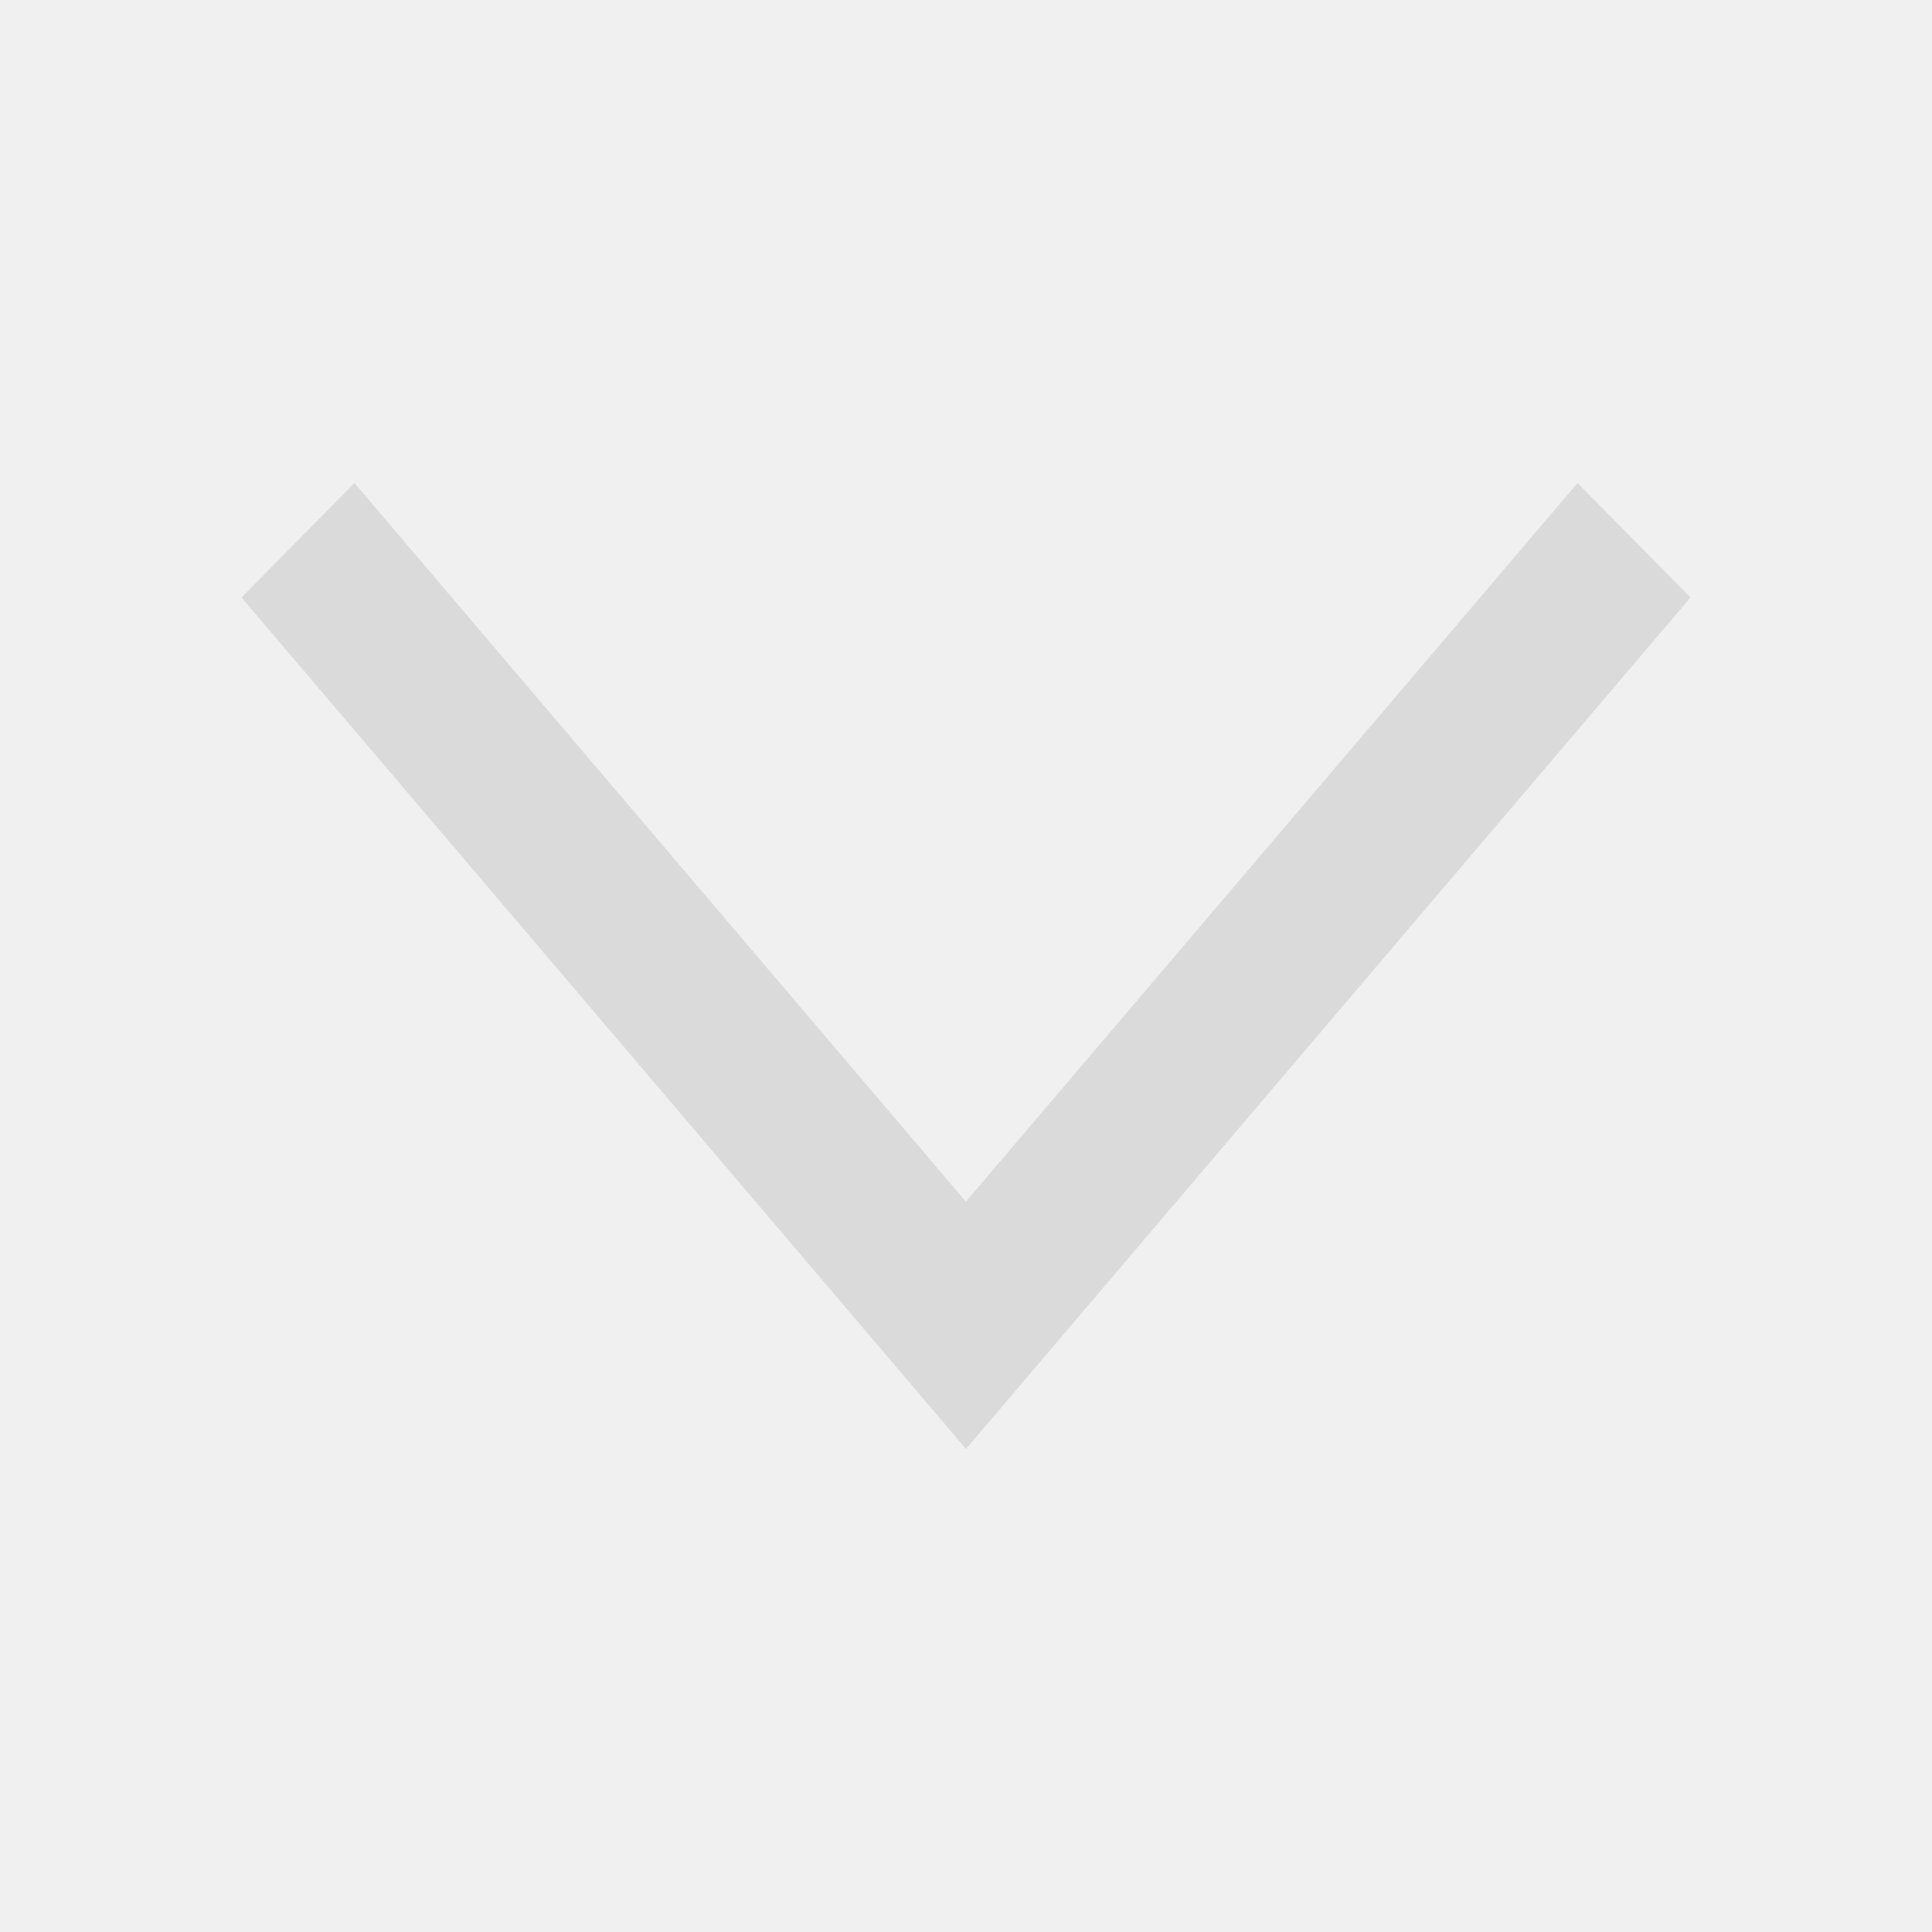
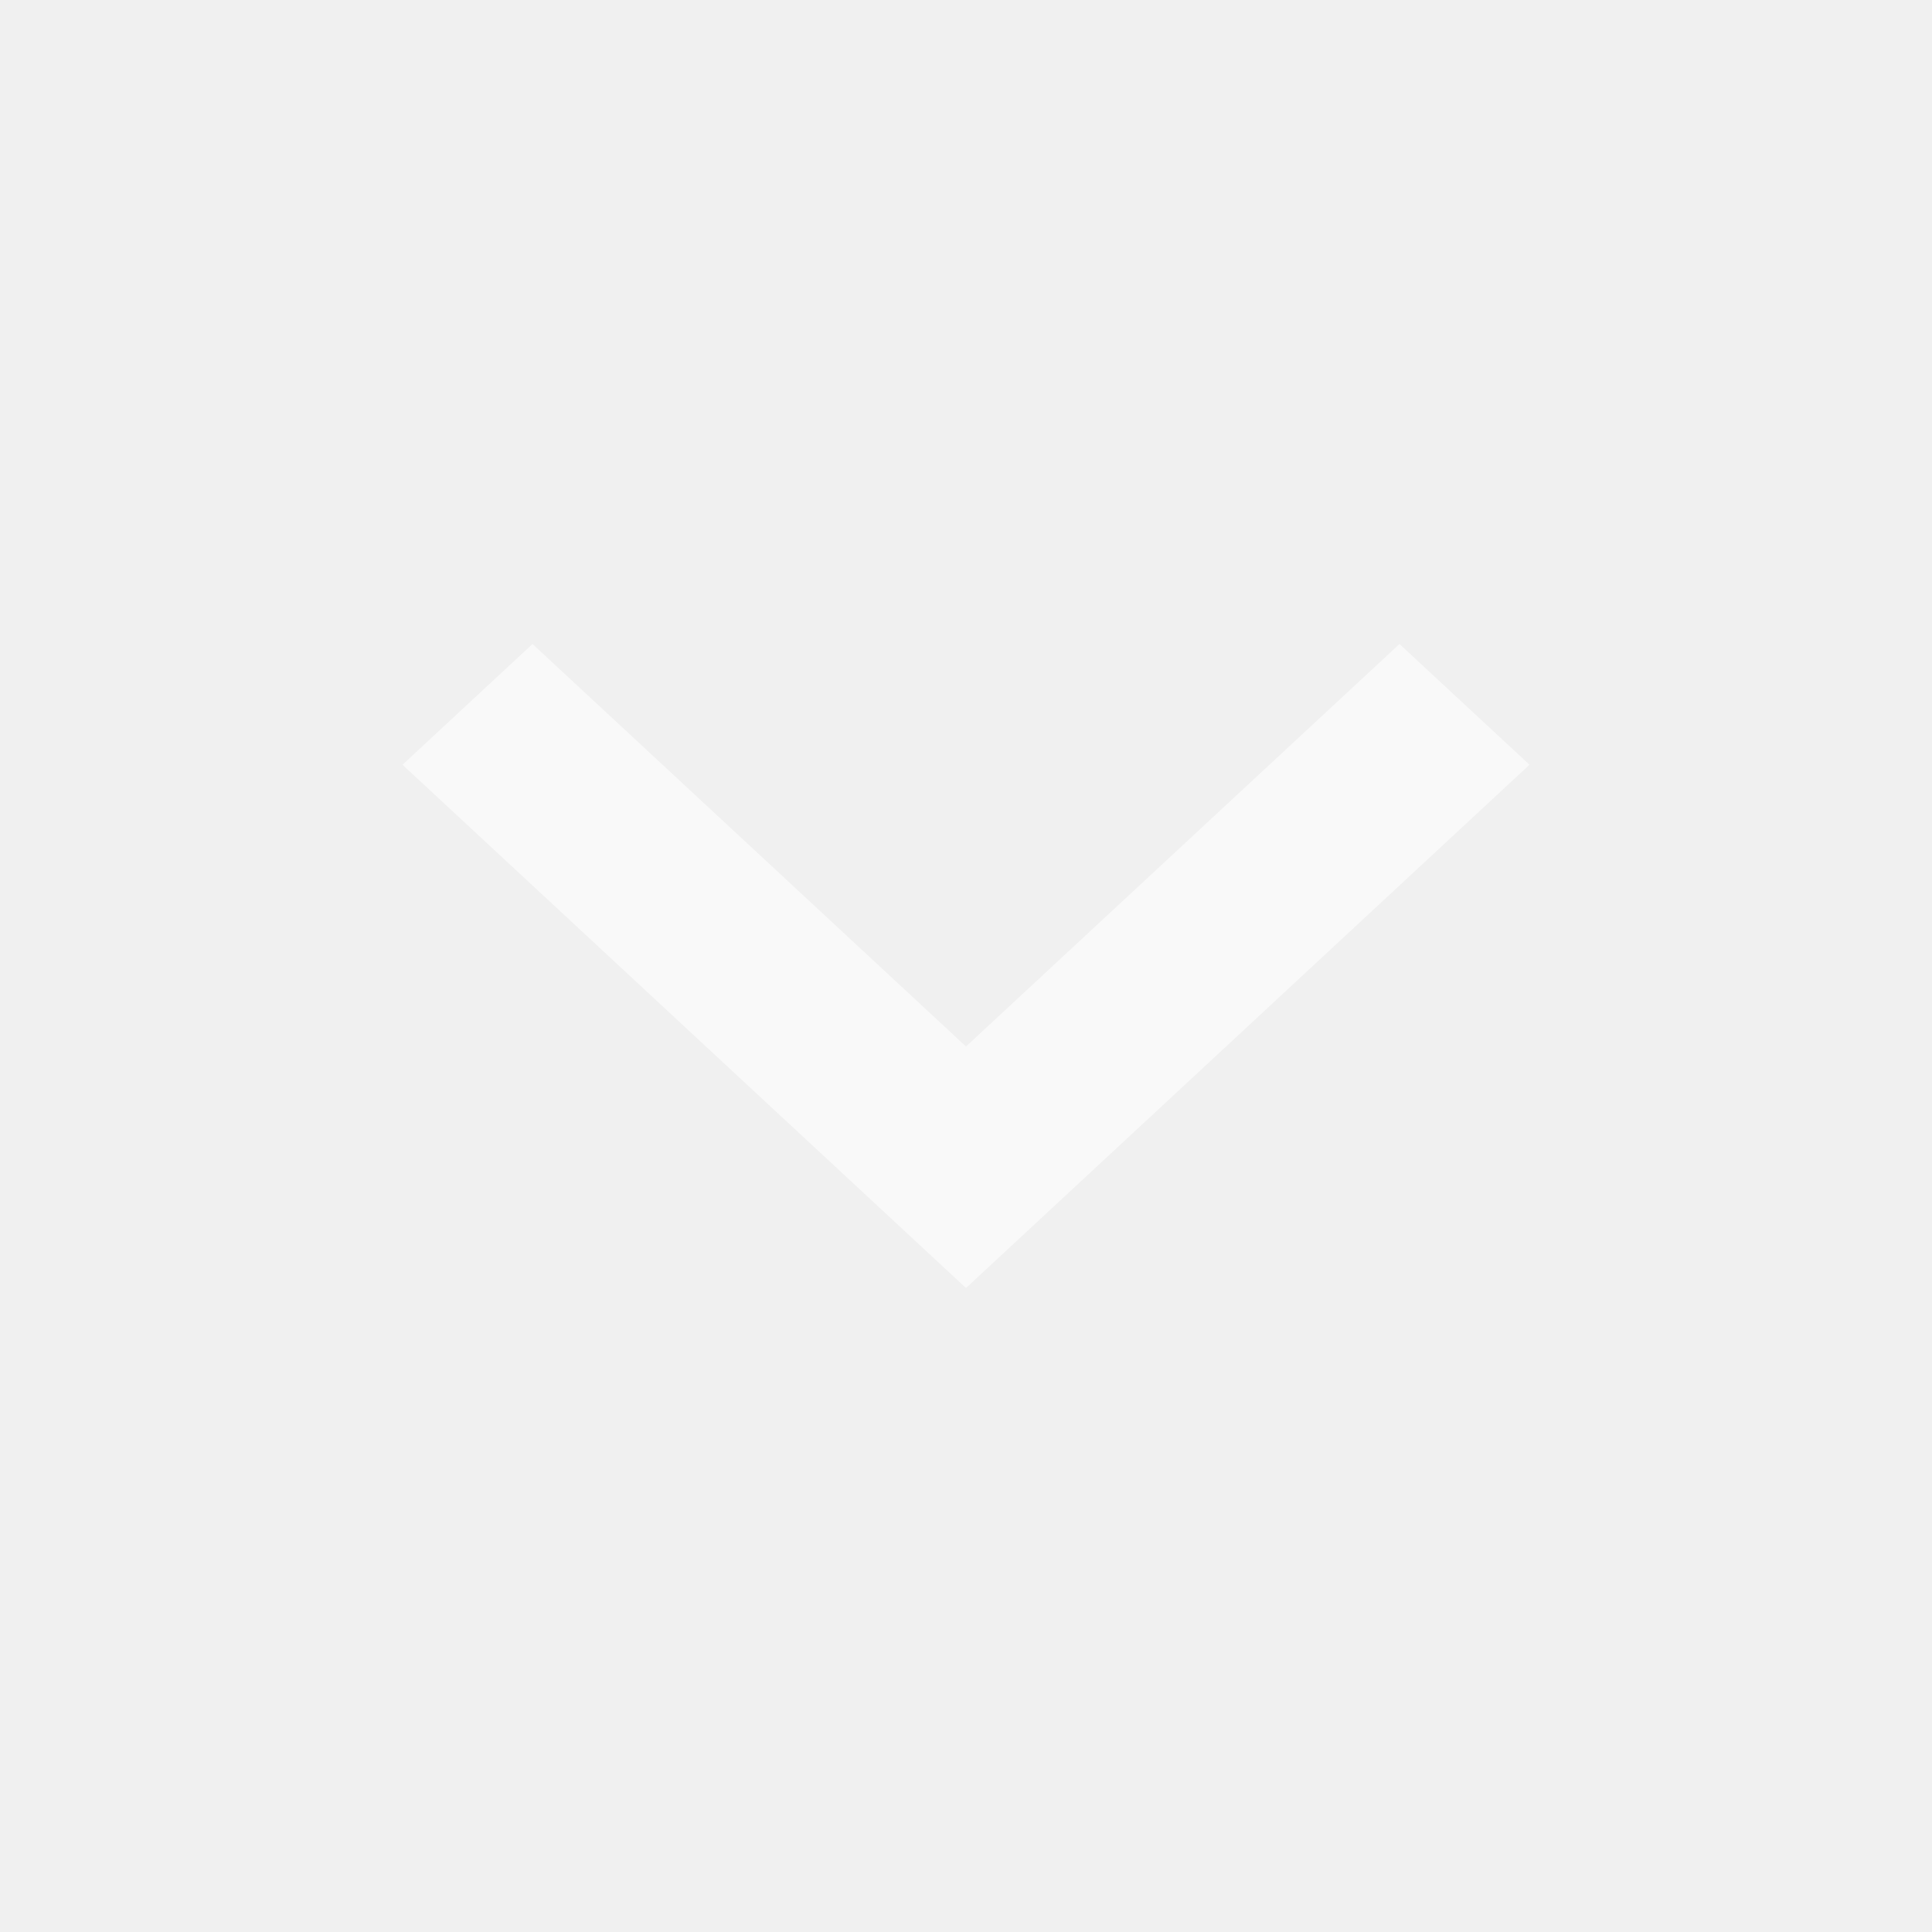
<svg xmlns="http://www.w3.org/2000/svg" width="24px" height="24px" viewBox="0 0 24 24" version="1.1">
-   <g id="home-&gt;-common-0924" stroke="none" stroke-width="1" fill="none" fill-rule="evenodd" opacity="0.6">
-     <g id="PC-JP-DS-FE-CO-Main_03menu-3" transform="translate(-1684, -272)">
-       <g id="Group-2" transform="translate(1600, 272)">
-         <g id="Icon/arrow-Copy-5" transform="translate(96, 12) rotate(90) translate(-96, -12) translate(84, 0)">
-           <rect id="Bounding-box" x="0" y="0" width="24" height="24" />
-           <polygon id="Path-4" fill="#CCCCCC" fill-rule="nonzero" transform="translate(12, 12) rotate(-90) translate(-12, -12) " points="19.597 6 21 7.422 12 18 3 7.422 4.403 6 11.999 14.927" />
-         </g>
+   <g id="home-&gt;-common-0924_ic-upd" stroke="none" stroke-width="1" fill="none" fill-rule="evenodd" opacity="0.6">
+     <g id="PC-JP-DS-FE-CO-Main_03menu-3" transform="translate(-1684, -273)">
+       <g id="ic_arrow_down" transform="translate(1696, 285) scale(-1, 1) rotate(-90) translate(-1696, -285) translate(1684, 273)">
+         <rect id="Bounding-box" x="0" y="0" width="24" height="24" />
+         <polygon id="Color" fill="#FFFFFF" transform="translate(12, 12) rotate(90) translate(-12, -12) " points="12 13 17.385 8 19 9.5 12 16 5 9.5 6.615 8" />
      </g>
    </g>
  </g>
</svg>
